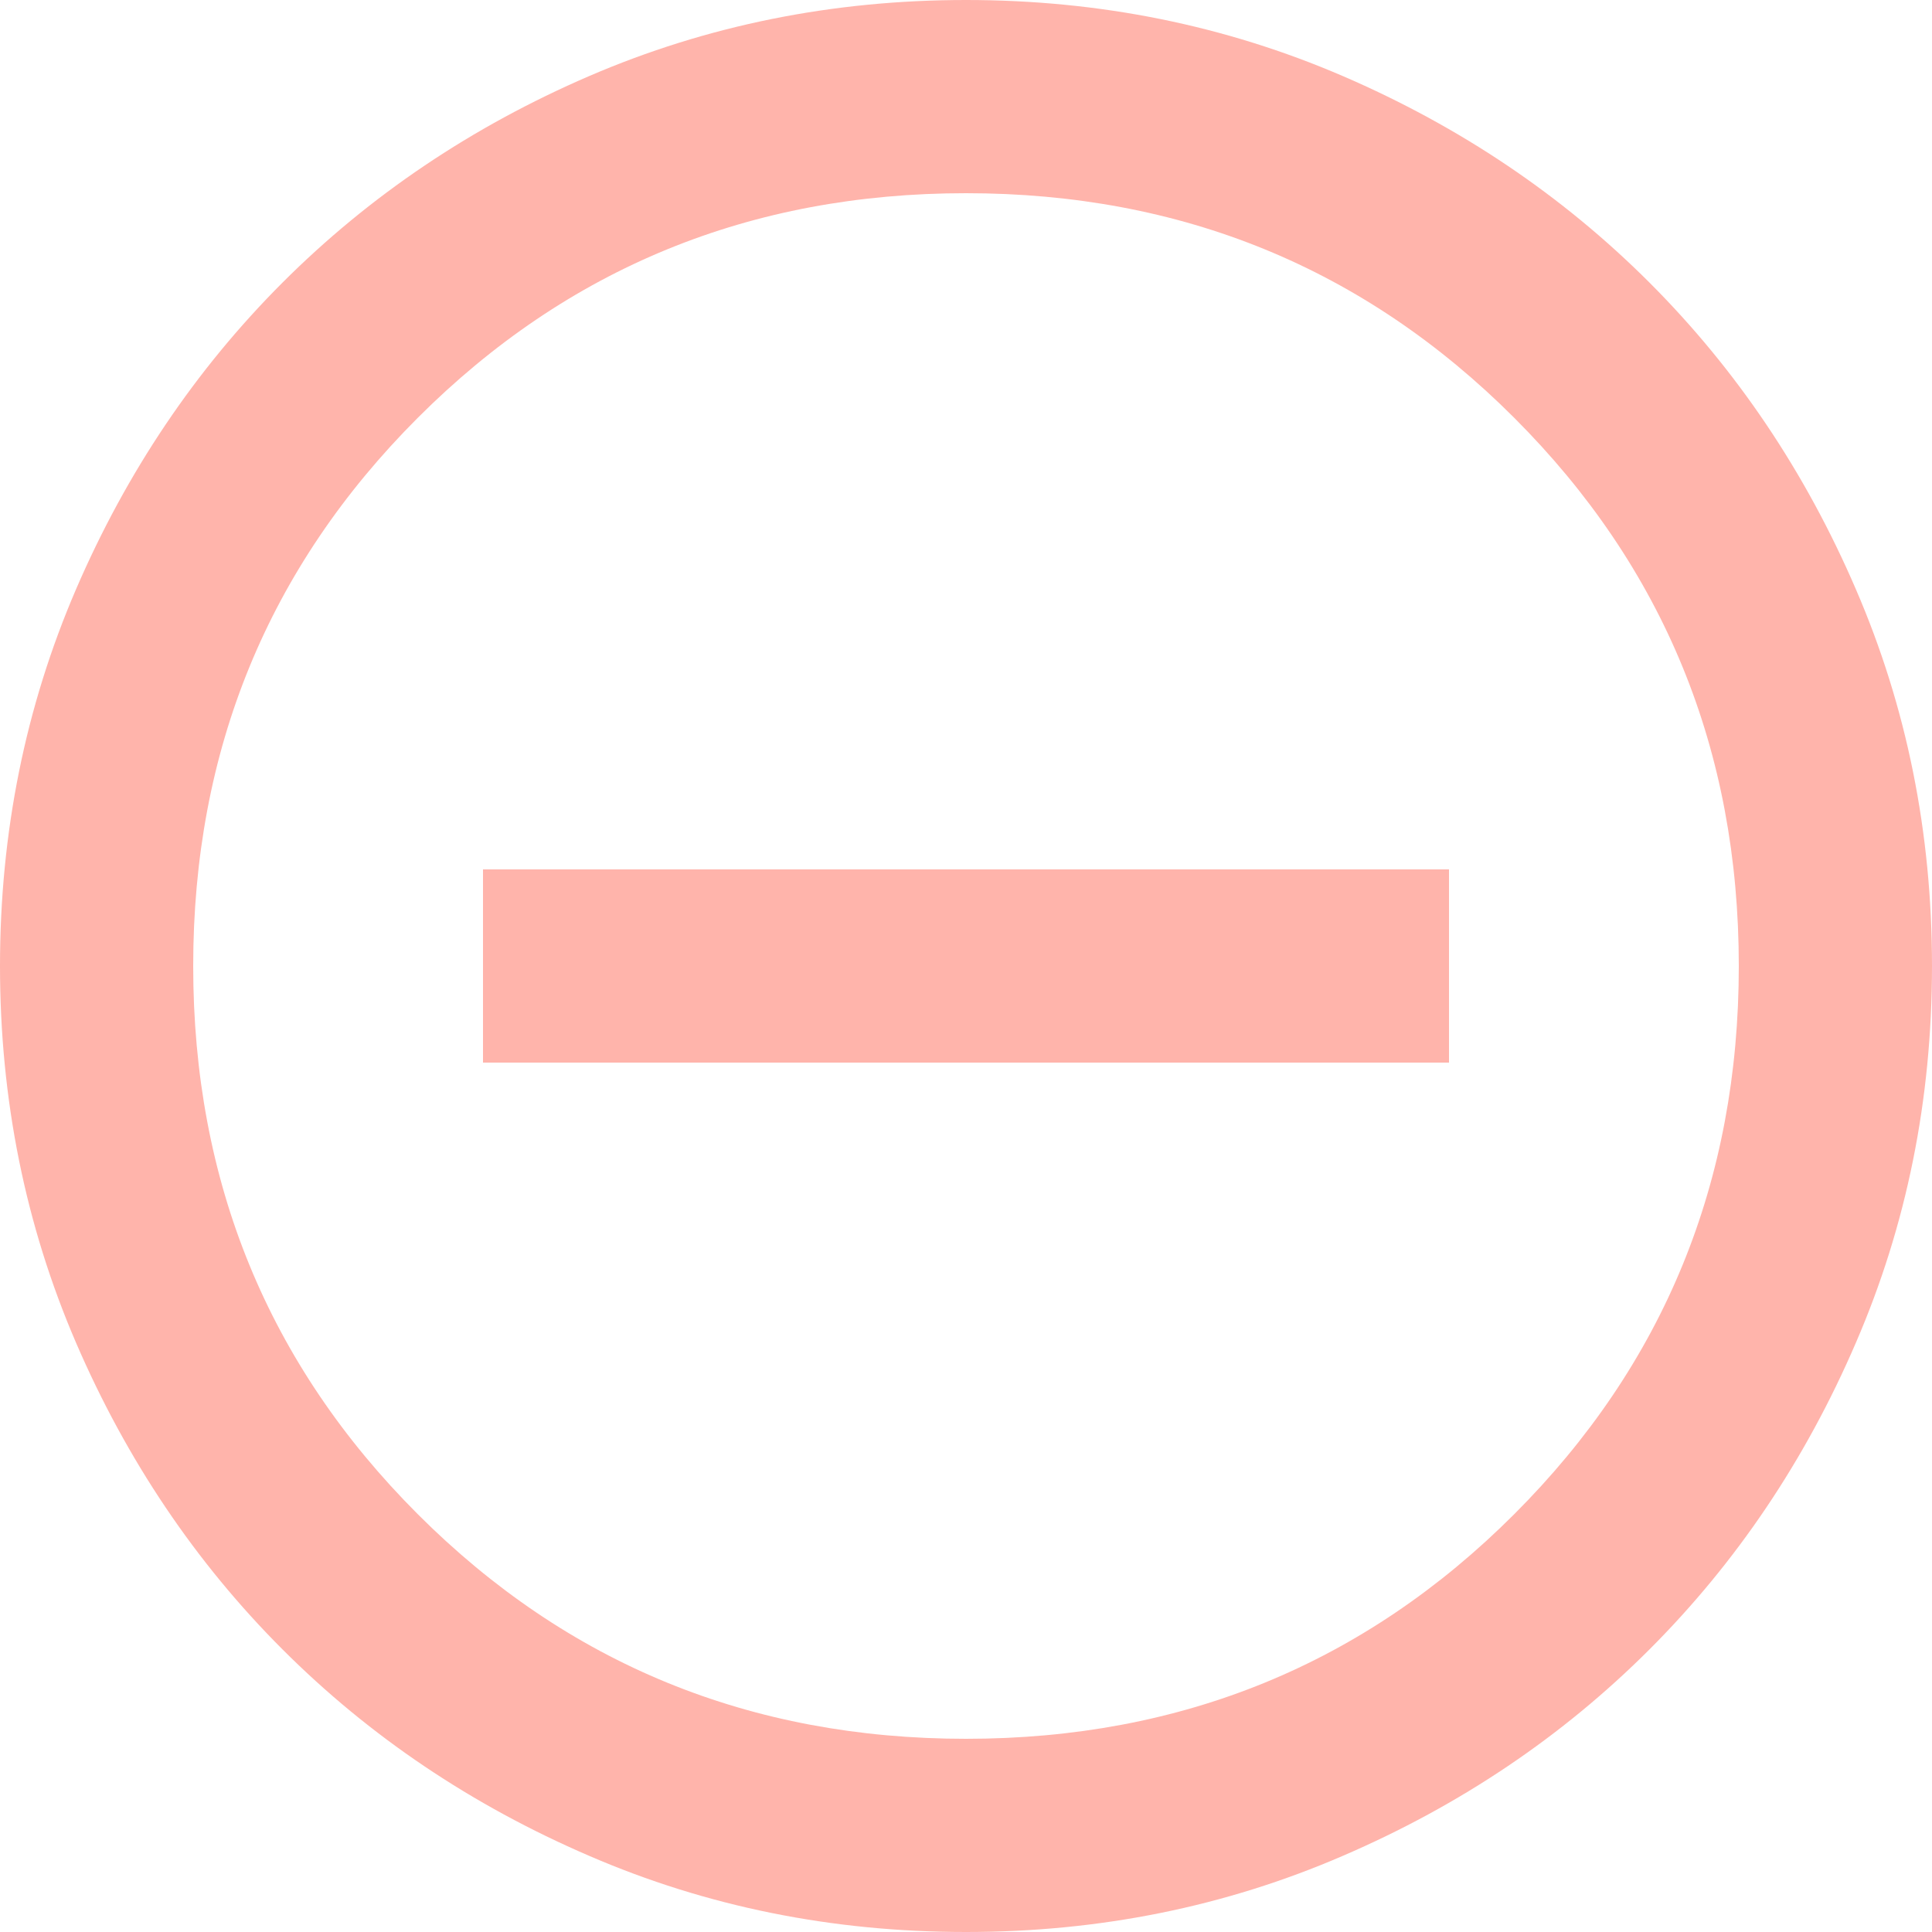
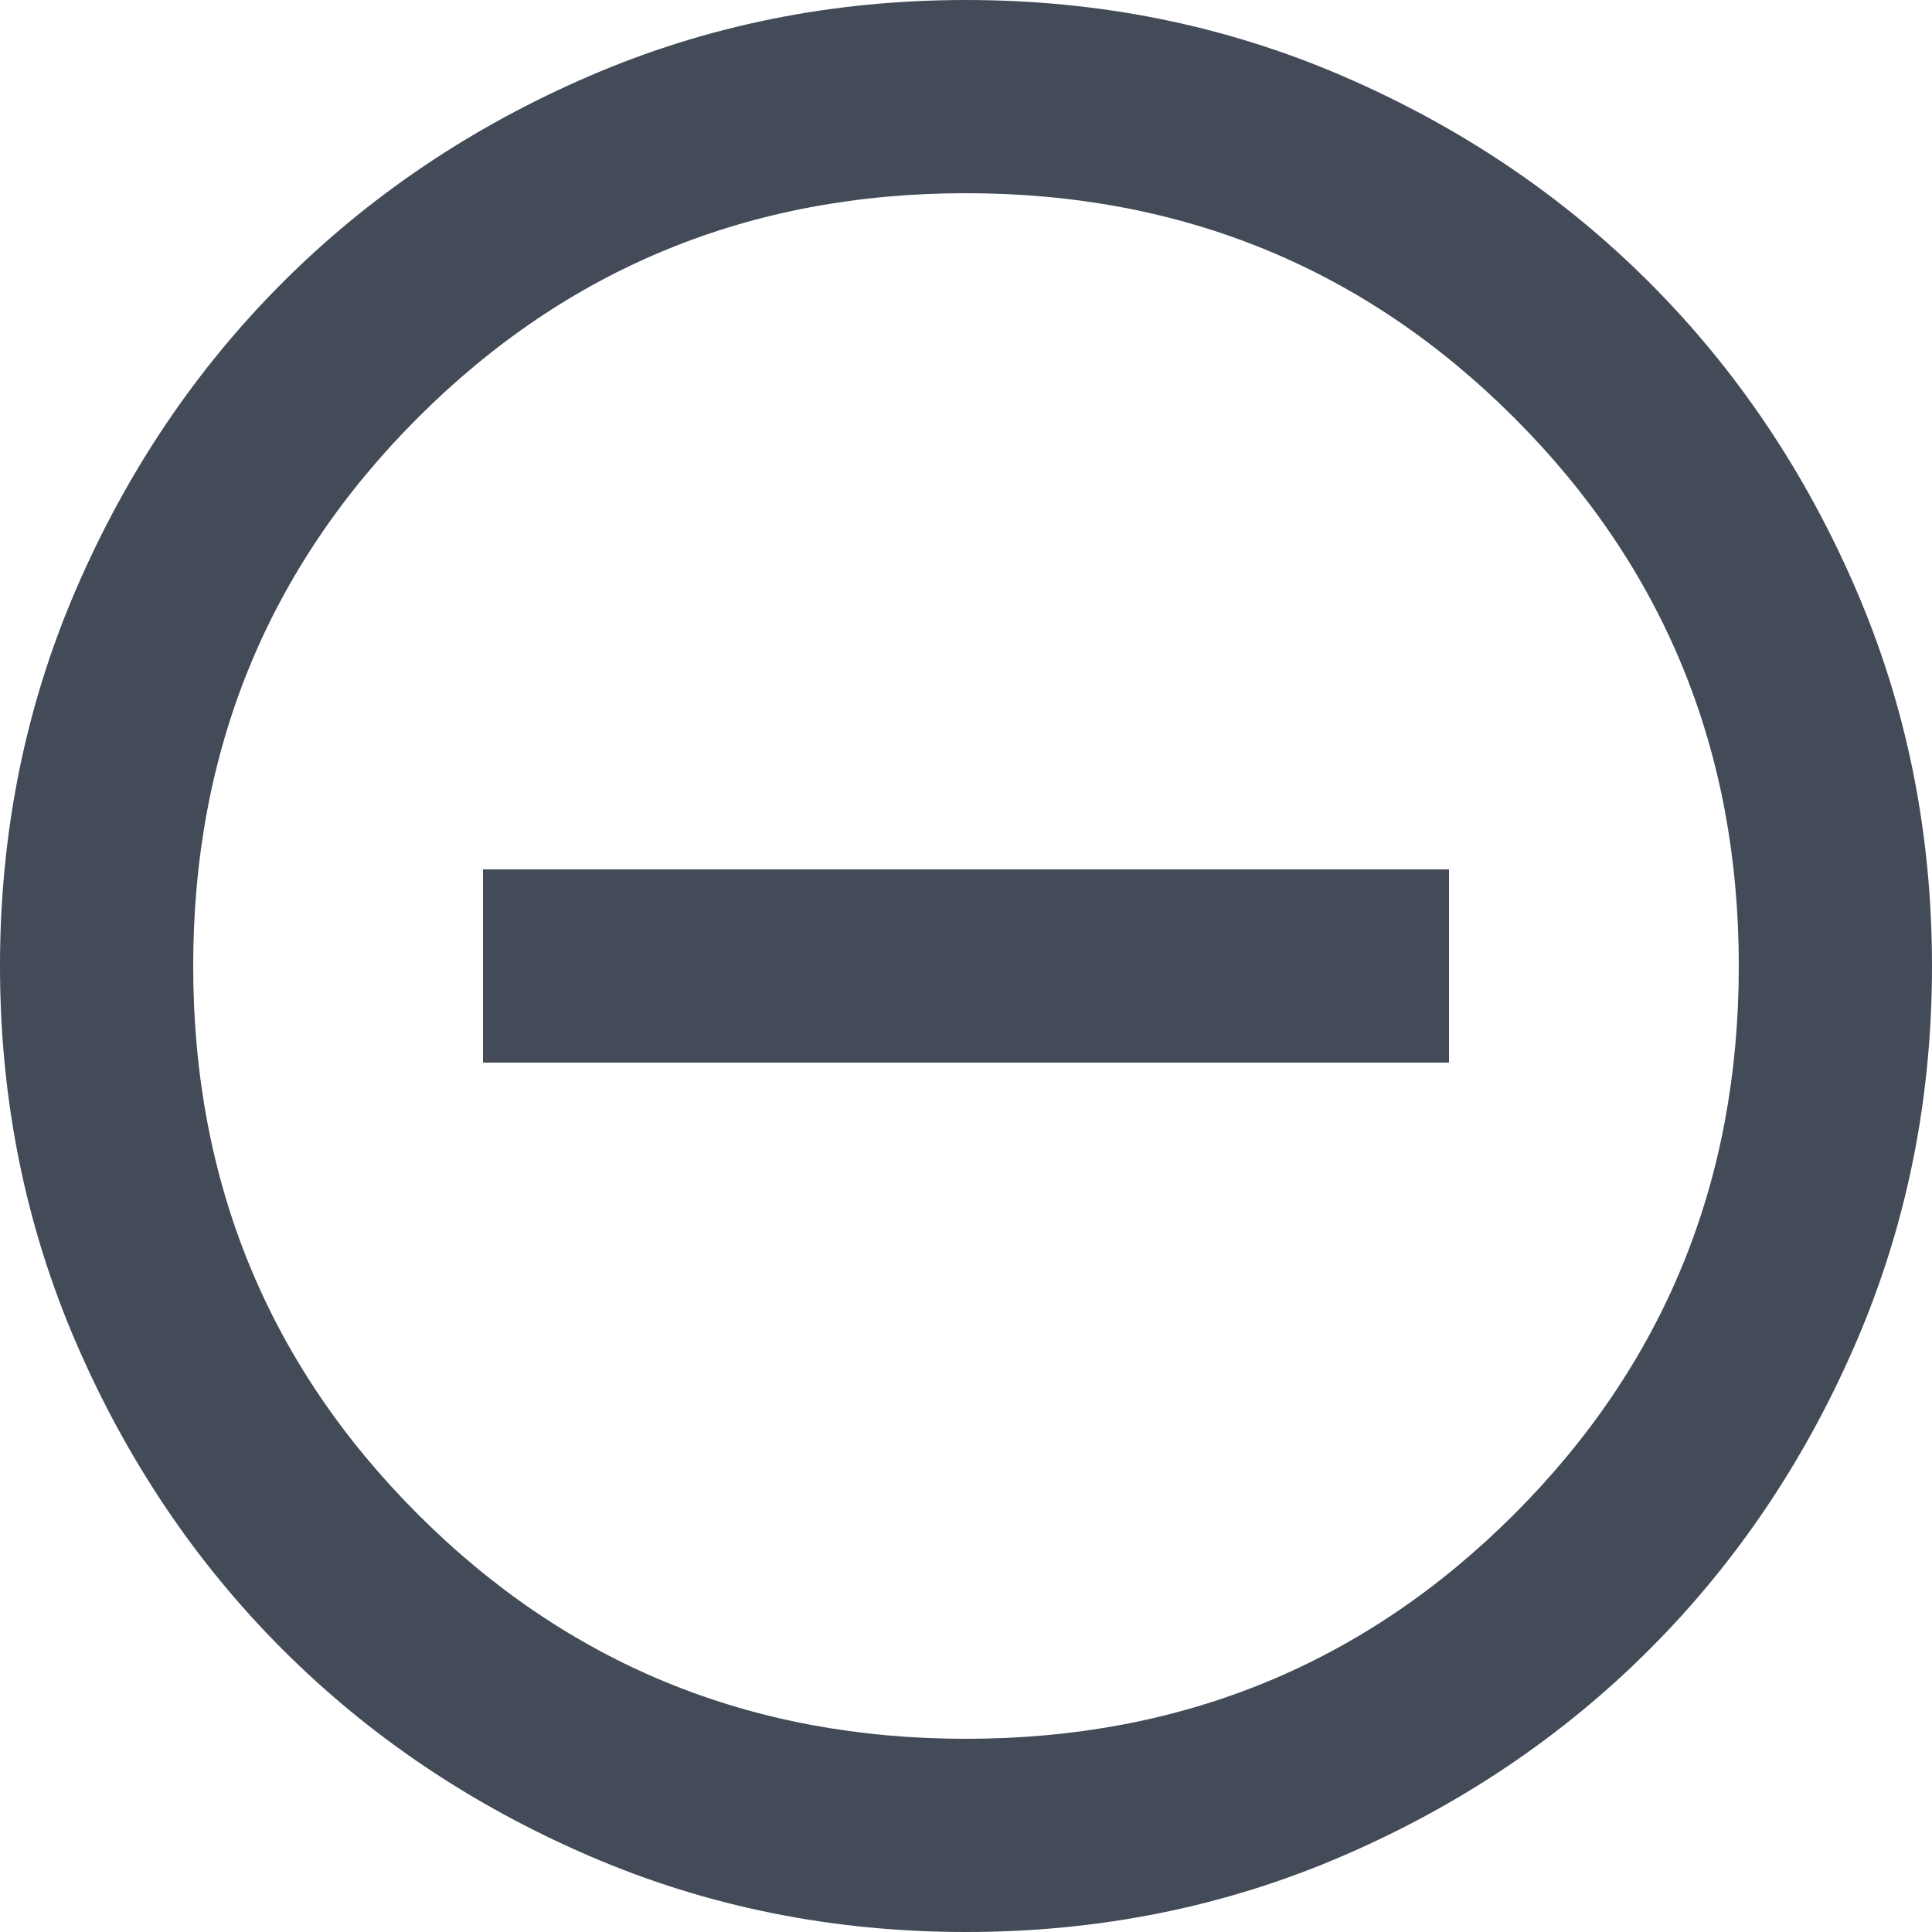
- <svg xmlns="http://www.w3.org/2000/svg" width="20" height="20" viewBox="0 0 20 20" fill="none">
-   <path d="M5 11H15V9H5V11ZM10 20C8.617 20 7.317 19.738 6.1 19.212C4.883 18.688 3.825 17.975 2.925 17.075C2.025 16.175 1.312 15.117 0.787 13.9C0.263 12.683 0 11.383 0 10C0 8.617 0.263 7.317 0.787 6.1C1.312 4.883 2.025 3.825 2.925 2.925C3.825 2.025 4.883 1.312 6.1 0.787C7.317 0.263 8.617 0 10 0C11.383 0 12.683 0.263 13.9 0.787C15.117 1.312 16.175 2.025 17.075 2.925C17.975 3.825 18.688 4.883 19.212 6.1C19.738 7.317 20 8.617 20 10C20 11.383 19.738 12.683 19.212 13.9C18.688 15.117 17.975 16.175 17.075 17.075C16.175 17.975 15.117 18.688 13.9 19.212C12.683 19.738 11.383 20 10 20ZM10 18C12.233 18 14.125 17.225 15.675 15.675C17.225 14.125 18 12.233 18 10C18 7.767 17.225 5.875 15.675 4.325C14.125 2.775 12.233 2 10 2C7.767 2 5.875 2.775 4.325 4.325C2.775 5.875 2 7.767 2 10C2 12.233 2.775 14.125 4.325 15.675C5.875 17.225 7.767 18 10 18Z" fill="#FFB4AB" />
+ <svg xmlns="http://www.w3.org/2000/svg" width="16" height="16" viewBox="0 0 16 16" fill="none">
+   <path d="M4 8.8H12V7.2H4V8.8ZM8 16C6.893 16 5.853 15.79 4.88 15.37C3.907 14.95 3.06 14.38 2.34 13.66C1.62 12.94 1.05 12.093 0.63 11.12C0.21 10.147 0 9.107 0 8C0 6.893 0.21 5.853 0.63 4.88C1.05 3.907 1.62 3.06 2.34 2.34C3.06 1.62 3.907 1.05 4.88 0.63C5.853 0.21 6.893 0 8 0C9.107 0 10.147 0.21 11.12 0.63C12.093 1.05 12.94 1.62 13.66 2.34C14.38 3.06 14.95 3.907 15.37 4.88C15.79 5.853 16 6.893 16 8C16 9.107 15.79 10.147 15.37 11.12C14.95 12.093 14.38 12.94 13.66 13.66C12.94 14.38 12.093 14.95 11.12 15.37C10.147 15.79 9.107 16 8 16ZM8 14.4C9.787 14.4 11.3 13.78 12.54 12.54C13.78 11.3 14.4 9.787 14.4 8C14.4 6.213 13.78 4.7 12.54 3.46C11.3 2.22 9.787 1.6 8 1.6C6.213 1.6 4.7 2.22 3.46 3.46C2.22 4.7 1.6 6.213 1.6 8C1.6 9.787 2.22 11.3 3.46 12.54C4.7 13.78 6.213 14.4 8 14.4Z" fill="#434B58" />
</svg>
